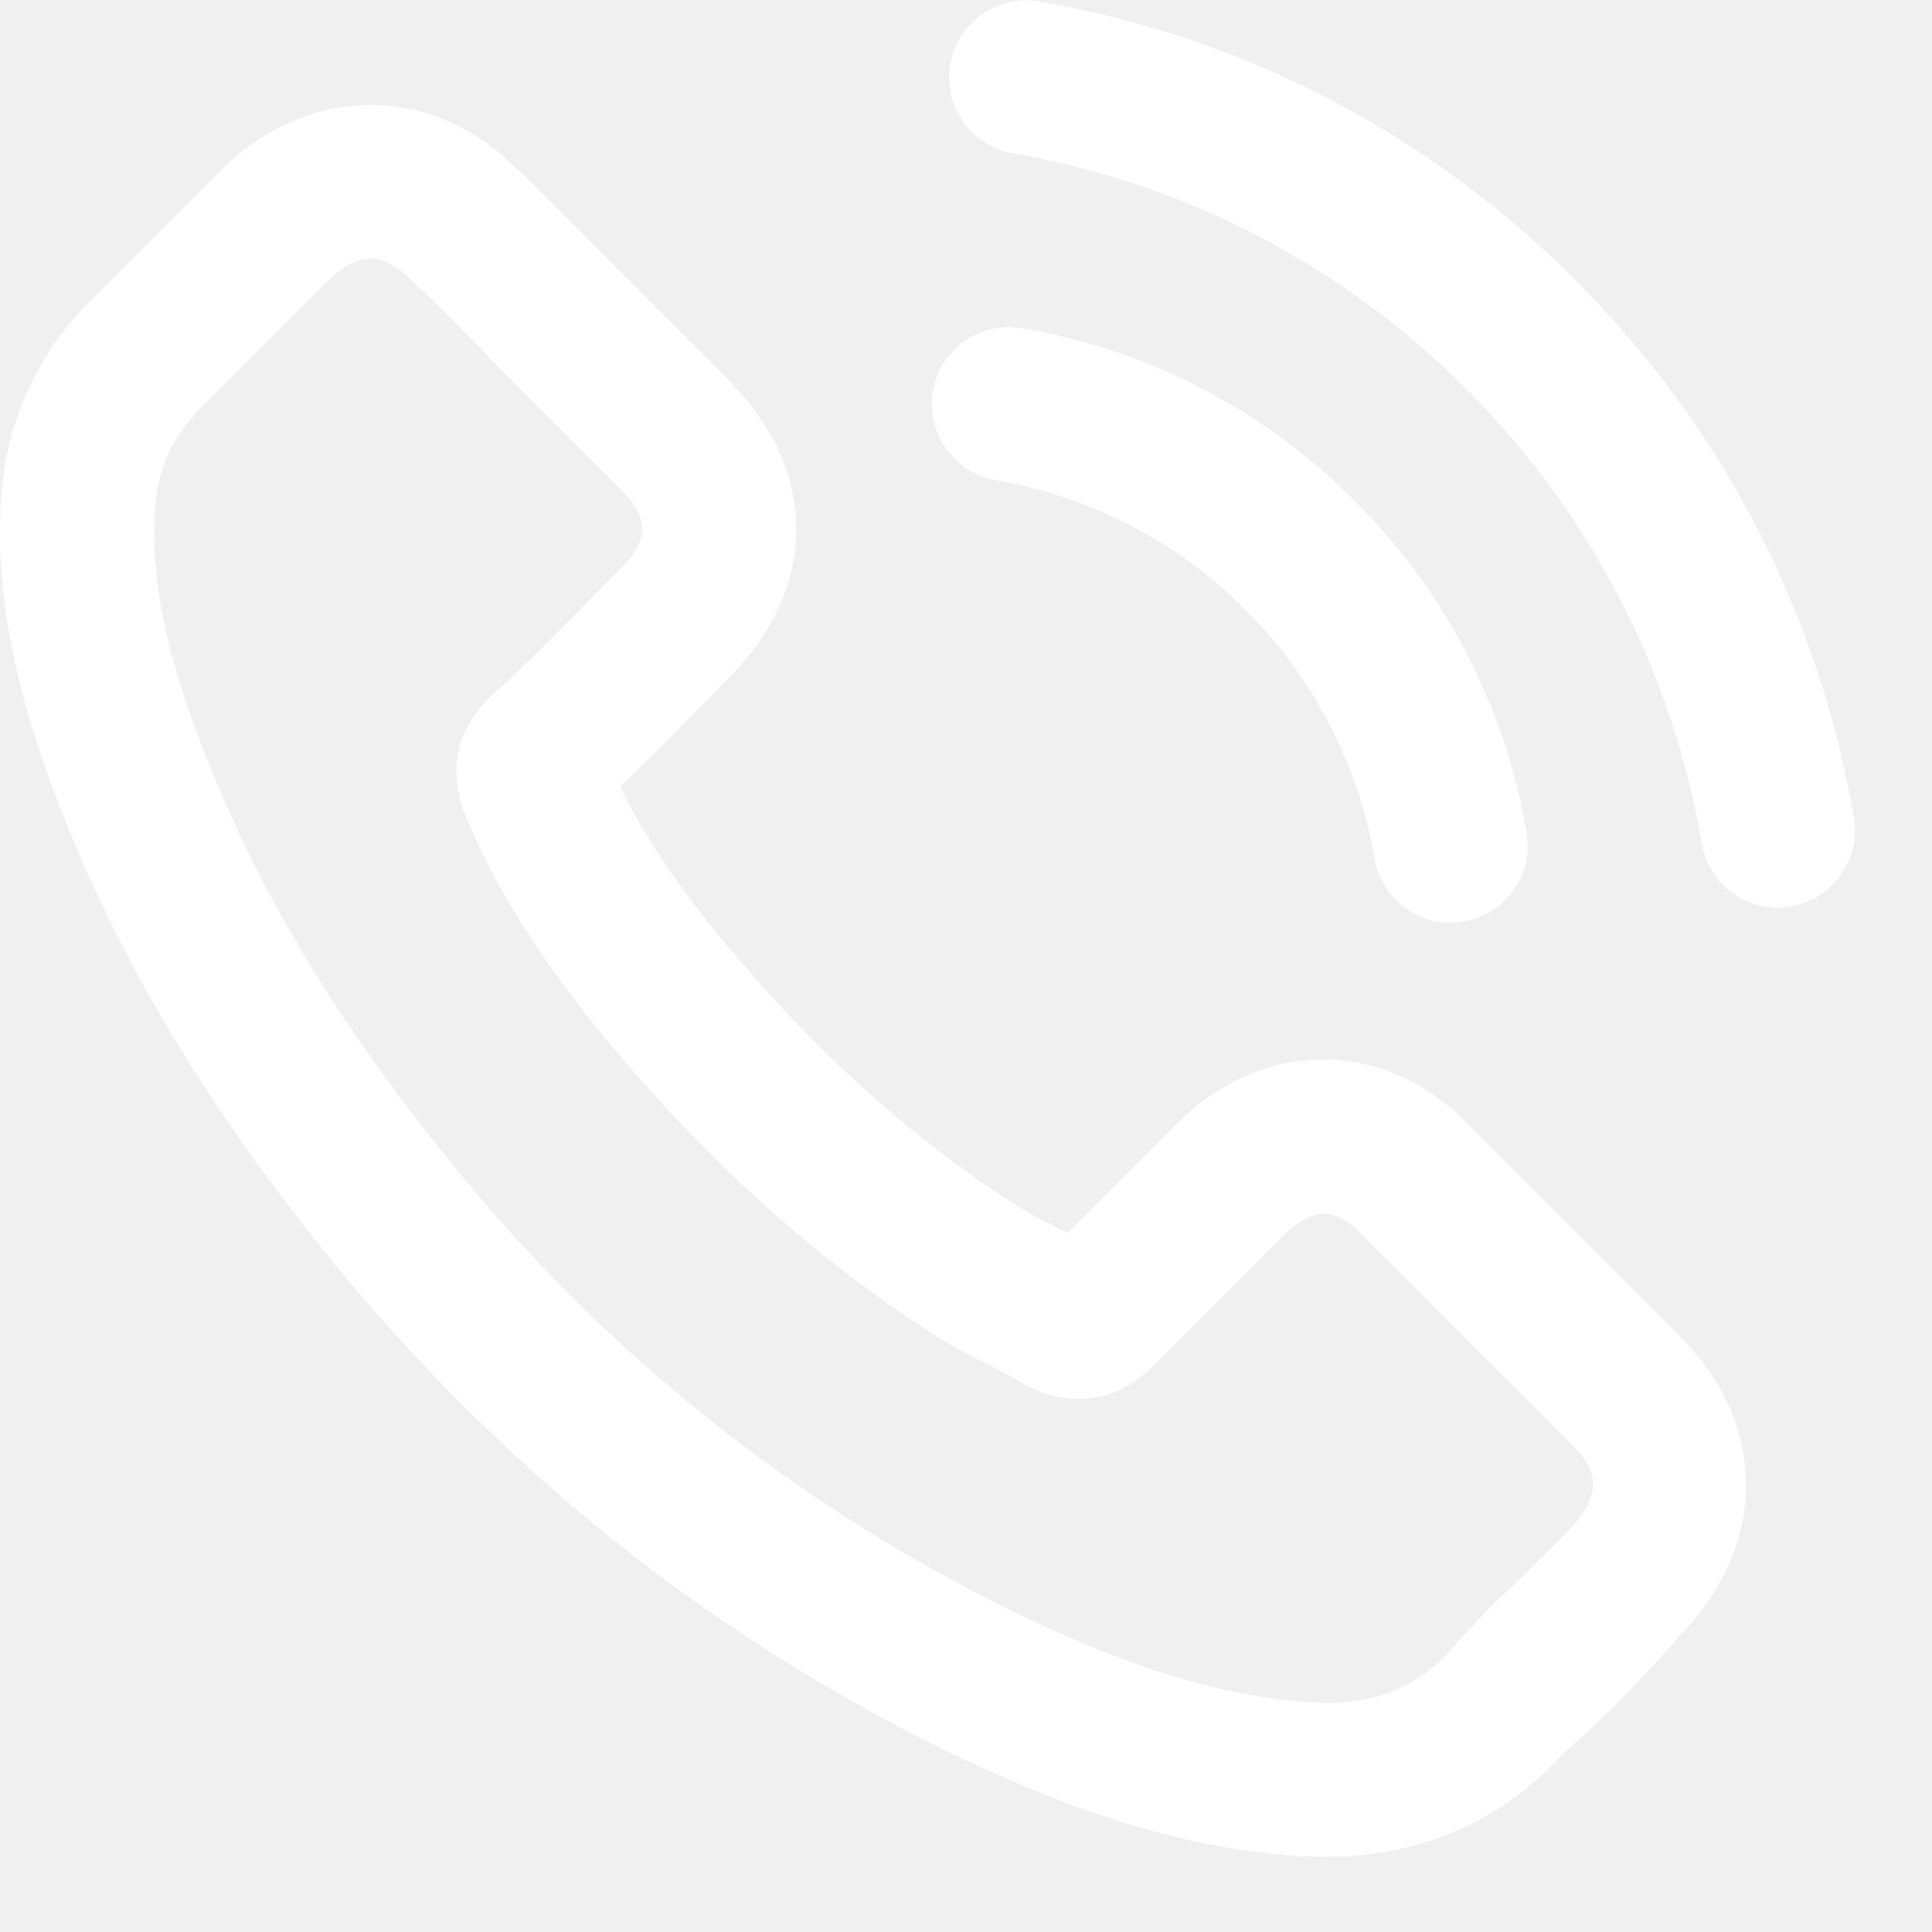
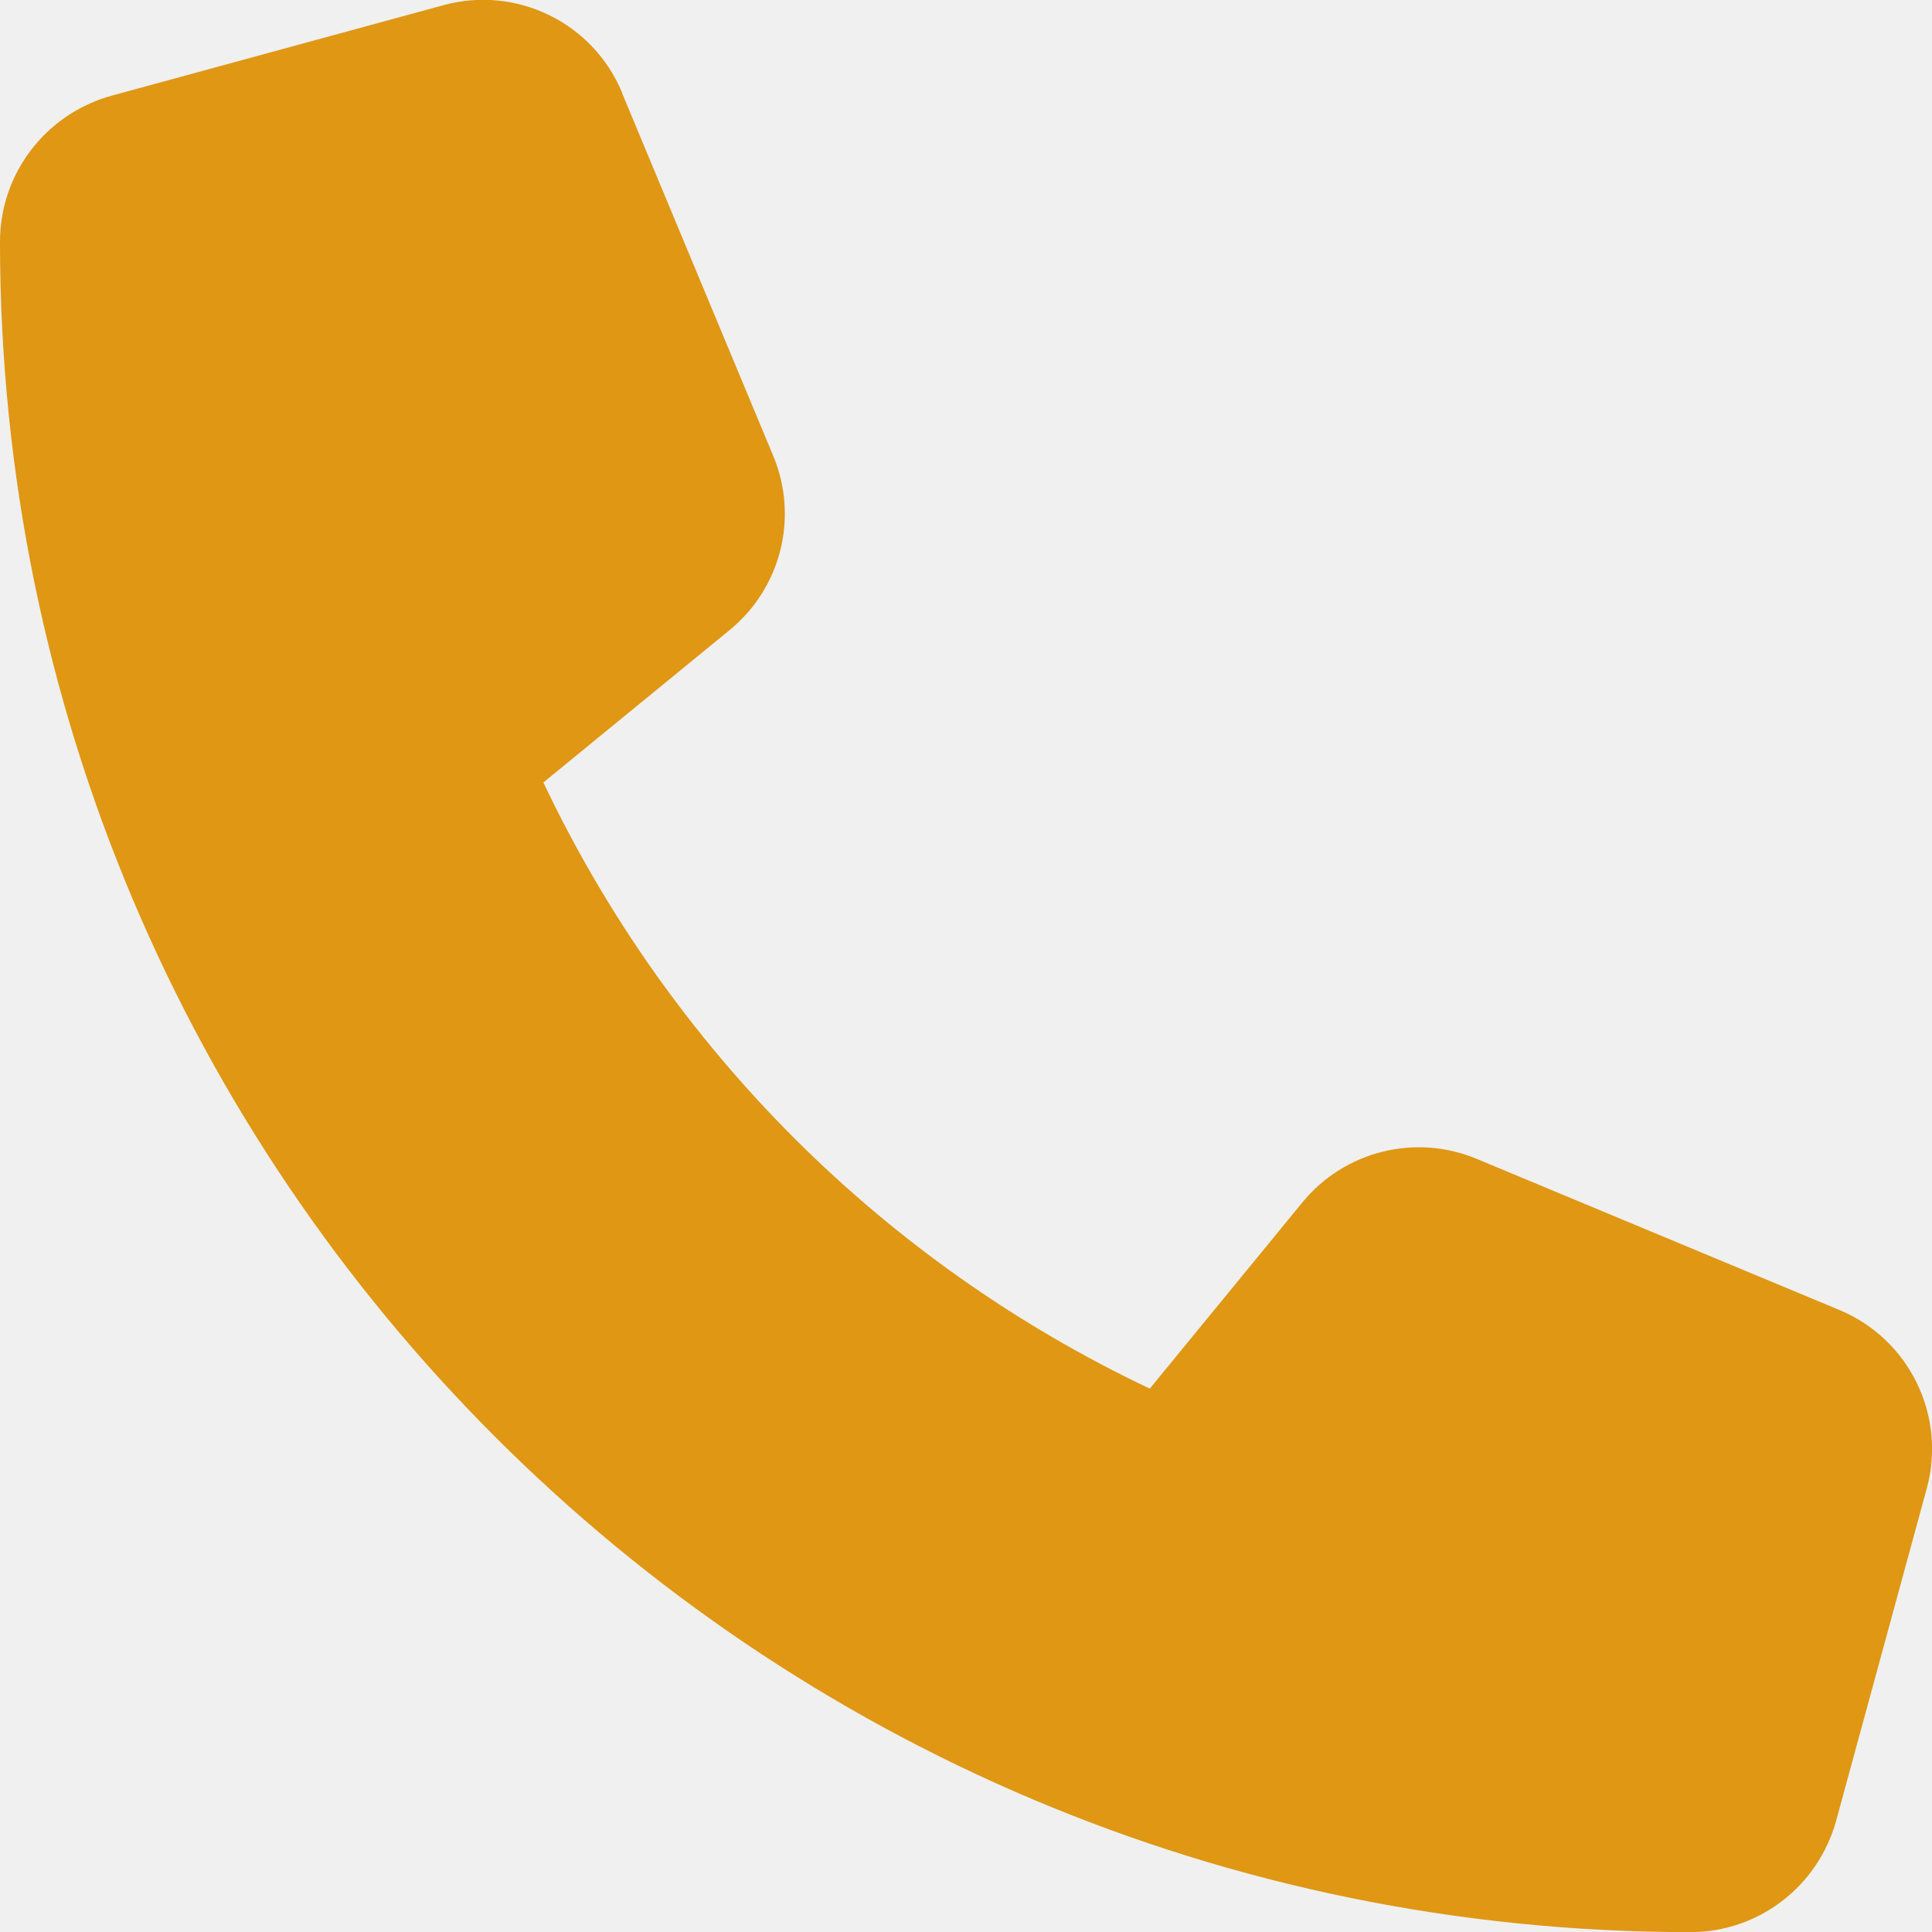
- <svg xmlns="http://www.w3.org/2000/svg" width="21" height="21" fill="none">
-   <path fill-rule="evenodd" clip-rule="evenodd" d="M17.12 3.042a10.782 10.782 0 0 1 3.03 5.843.814.814 0 0 1-.141.622.82.82 0 0 1-.547.344c-.002.002-.004.002-.006.002a.68.68 0 0 1-.127.012h-.006a.834.834 0 0 1-.826-.697 9.122 9.122 0 0 0-2.564-4.942 9.133 9.133 0 0 0-4.943-2.563.838.838 0 0 1 .278-1.652 10.792 10.792 0 0 1 5.852 3.03zm-1.135 9.203c-.459-.477-1.013-.729-1.604-.729-.586 0-1.144.248-1.613.718L11.604 13.4a3.095 3.095 0 0 1-.084-.043l-.06-.029-.027-.014c-.118-.06-.25-.127-.359-.195-1.195-.759-2.285-1.753-3.337-3.042-.45-.567-.765-1.048-.997-1.527.293-.276.565-.552.82-.814.03-.028.058-.057.086-.086l.089-.09c.057-.06.116-.119.176-.178.487-.487.745-1.052.743-1.633 0-.579-.258-1.141-.743-1.624L6.779 2.992l-.194-.196c-.063-.066-.129-.13-.192-.194l-.09-.093a19.529 19.529 0 0 0-.688-.677c-.454-.452-1.004-.691-1.588-.691-.58 0-1.135.239-1.608.691l-.002.002-.002.002L.997 3.252a3.303 3.303 0 0 0-.98 2.097v.002c-.076.962.098 1.977.548 3.194.682 1.842 1.705 3.548 3.217 5.37 1.845 2.199 4.061 3.934 6.584 5.155h.002c.972.465 2.277 1.009 3.75 1.105h.016c.085.004.173.008.265.008 1.033 0 1.905-.374 2.588-1.113l.01-.01a13.684 13.684 0 0 0 1.273-1.293c.464-.485.71-1.05.708-1.633-.002-.585-.252-1.144-.723-1.614l-2.27-2.275zm-.226 5.702c-.364.389-.781.563-1.35.563-.051 0-.108-.004-.167-.008h-.007c-1.178-.076-2.293-.543-3.132-.942a18.025 18.025 0 0 1-6.034-4.72C3.688 11.177 2.757 9.626 2.14 7.964c-.368-.988-.507-1.753-.45-2.475.037-.422.194-.757.495-1.054l1.408-1.408c.147-.141.298-.217.44-.217.133 0 .274.074.423.22l.006.005c.218.206.432.42.655.646l.078.079.008.008c.12.125.26.268.401.405l1.13 1.13c.329.329.329.56 0 .89-.12.118-.24.239-.359.362l-.084.086-.005.005c-.315.32-.612.62-.936.907l-.004.004-.01.01-.02.02c-.346.347-.44.76-.279 1.226.004.013.008.023.013.033l.008.019c.303.73.728 1.424 1.383 2.252v.002l.002.002c1.162 1.43 2.388 2.548 3.748 3.411.178.113.363.207.534.293a5.848 5.848 0 0 1 .414.223l.006.004a.15.15 0 0 1 .007.004l.007.004c.008.004.016.009.025.012.178.09.354.133.536.133.31 0 .597-.129.828-.372l1.416-1.416c.103-.102.262-.225.43-.225.155 0 .307.12.405.223l.004.004 2.286 2.286c.225.225.378.49-.019.908l-.002.002c-.122.133-.253.26-.392.394l-.007.007a3.87 3.87 0 0 0-.092.09c-.286.268-.56.534-.818.841zM10.827 5.22a5.023 5.023 0 0 1 2.709 1.406 5.01 5.01 0 0 1 1.405 2.707.834.834 0 0 0 .96.685c.002 0 .004 0 .006-.002a.82.82 0 0 0 .546-.343.827.827 0 0 0 .14-.625 6.662 6.662 0 0 0-1.873-3.61 6.678 6.678 0 0 0-3.615-1.871h-.002a.838.838 0 0 0-.964.688.844.844 0 0 0 .688.965z" fill="#fff" />
+ <svg xmlns="http://www.w3.org/2000/svg" width="16" height="16" fill="none">
+   <g clip-path="url(#a)">
+     <path d="M5.153.77A1.246 1.246 0 0 0 3.672.043l-2.75.75C.378.944 0 1.438 0 2.001c0 7.73 6.269 14 14 14 .563 0 1.056-.378 1.206-.922l.75-2.75a1.246 1.246 0 0 0-.725-1.481l-3-1.25a1.246 1.246 0 0 0-1.447.362L9.522 11.5A10.562 10.562 0 0 1 4.5 6.48l1.54-1.26c.429-.35.576-.937.363-1.446l-1.25-3V.769z" fill="#DF9714" />
+   </g>
+   <defs>
+     <clipPath id="a">
+       <path fill="#fff" d="M0 0h16v16H0z" />
+     </clipPath>
+   </defs>
</svg>
